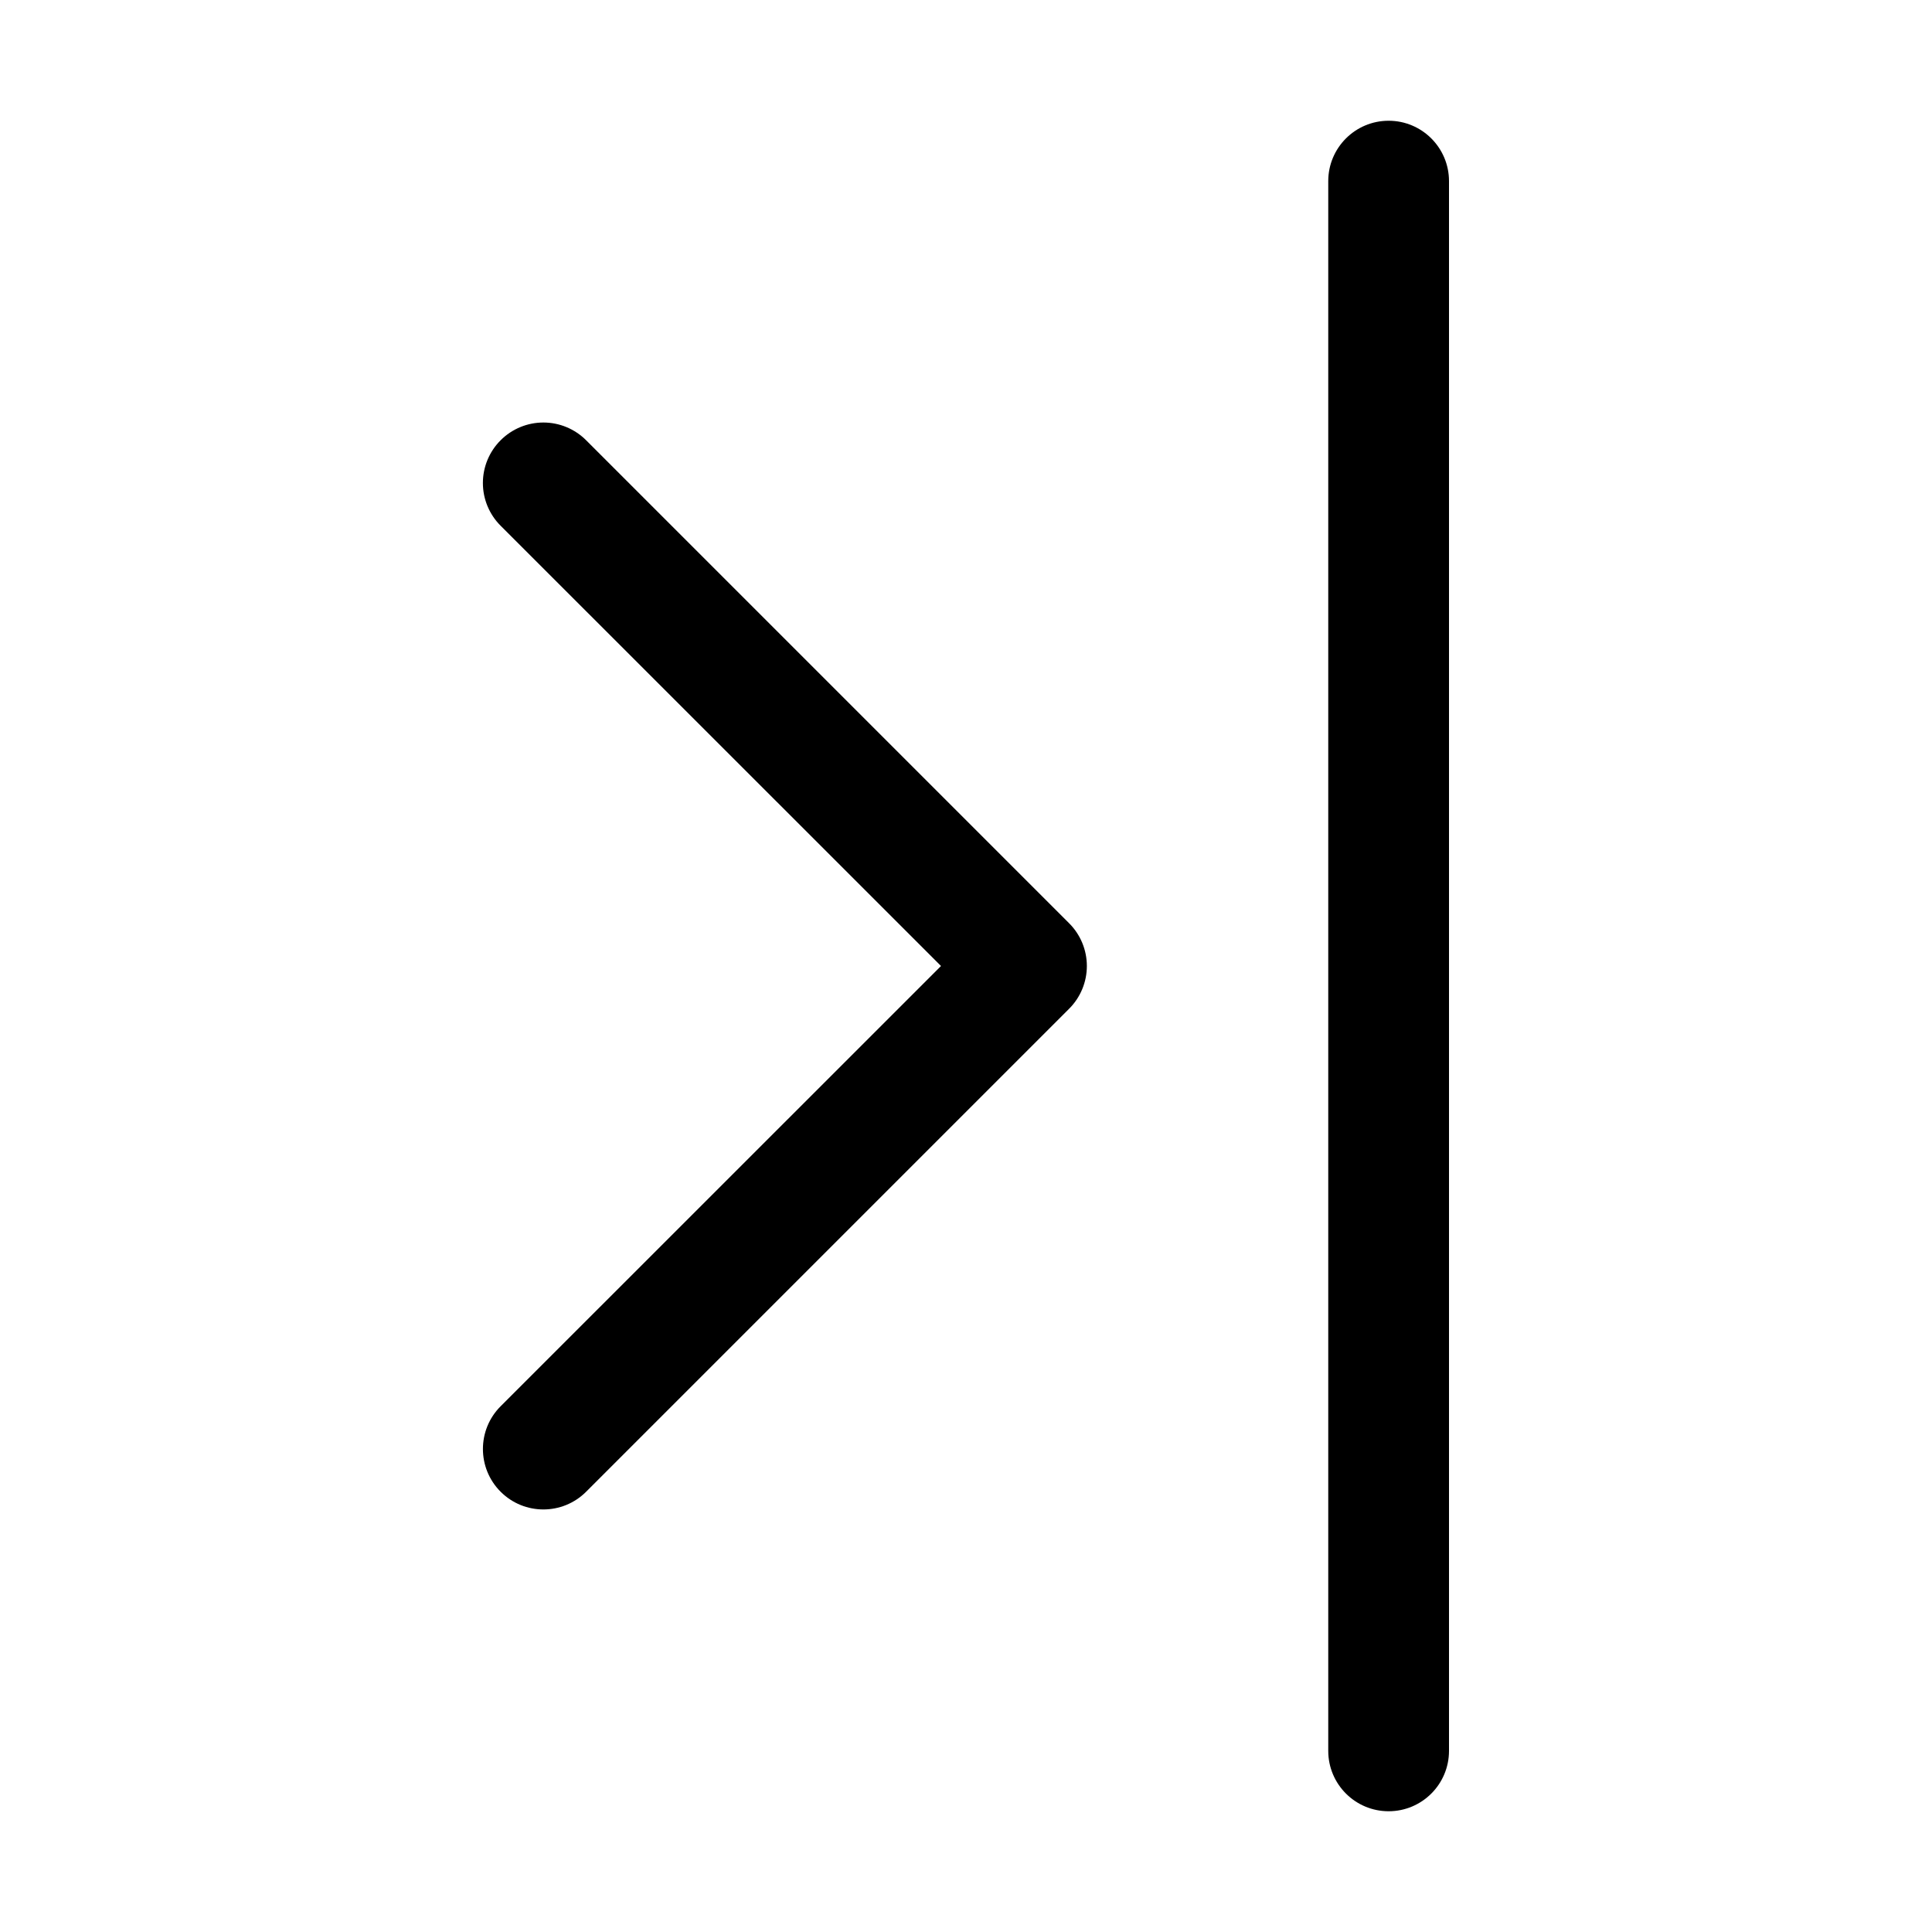
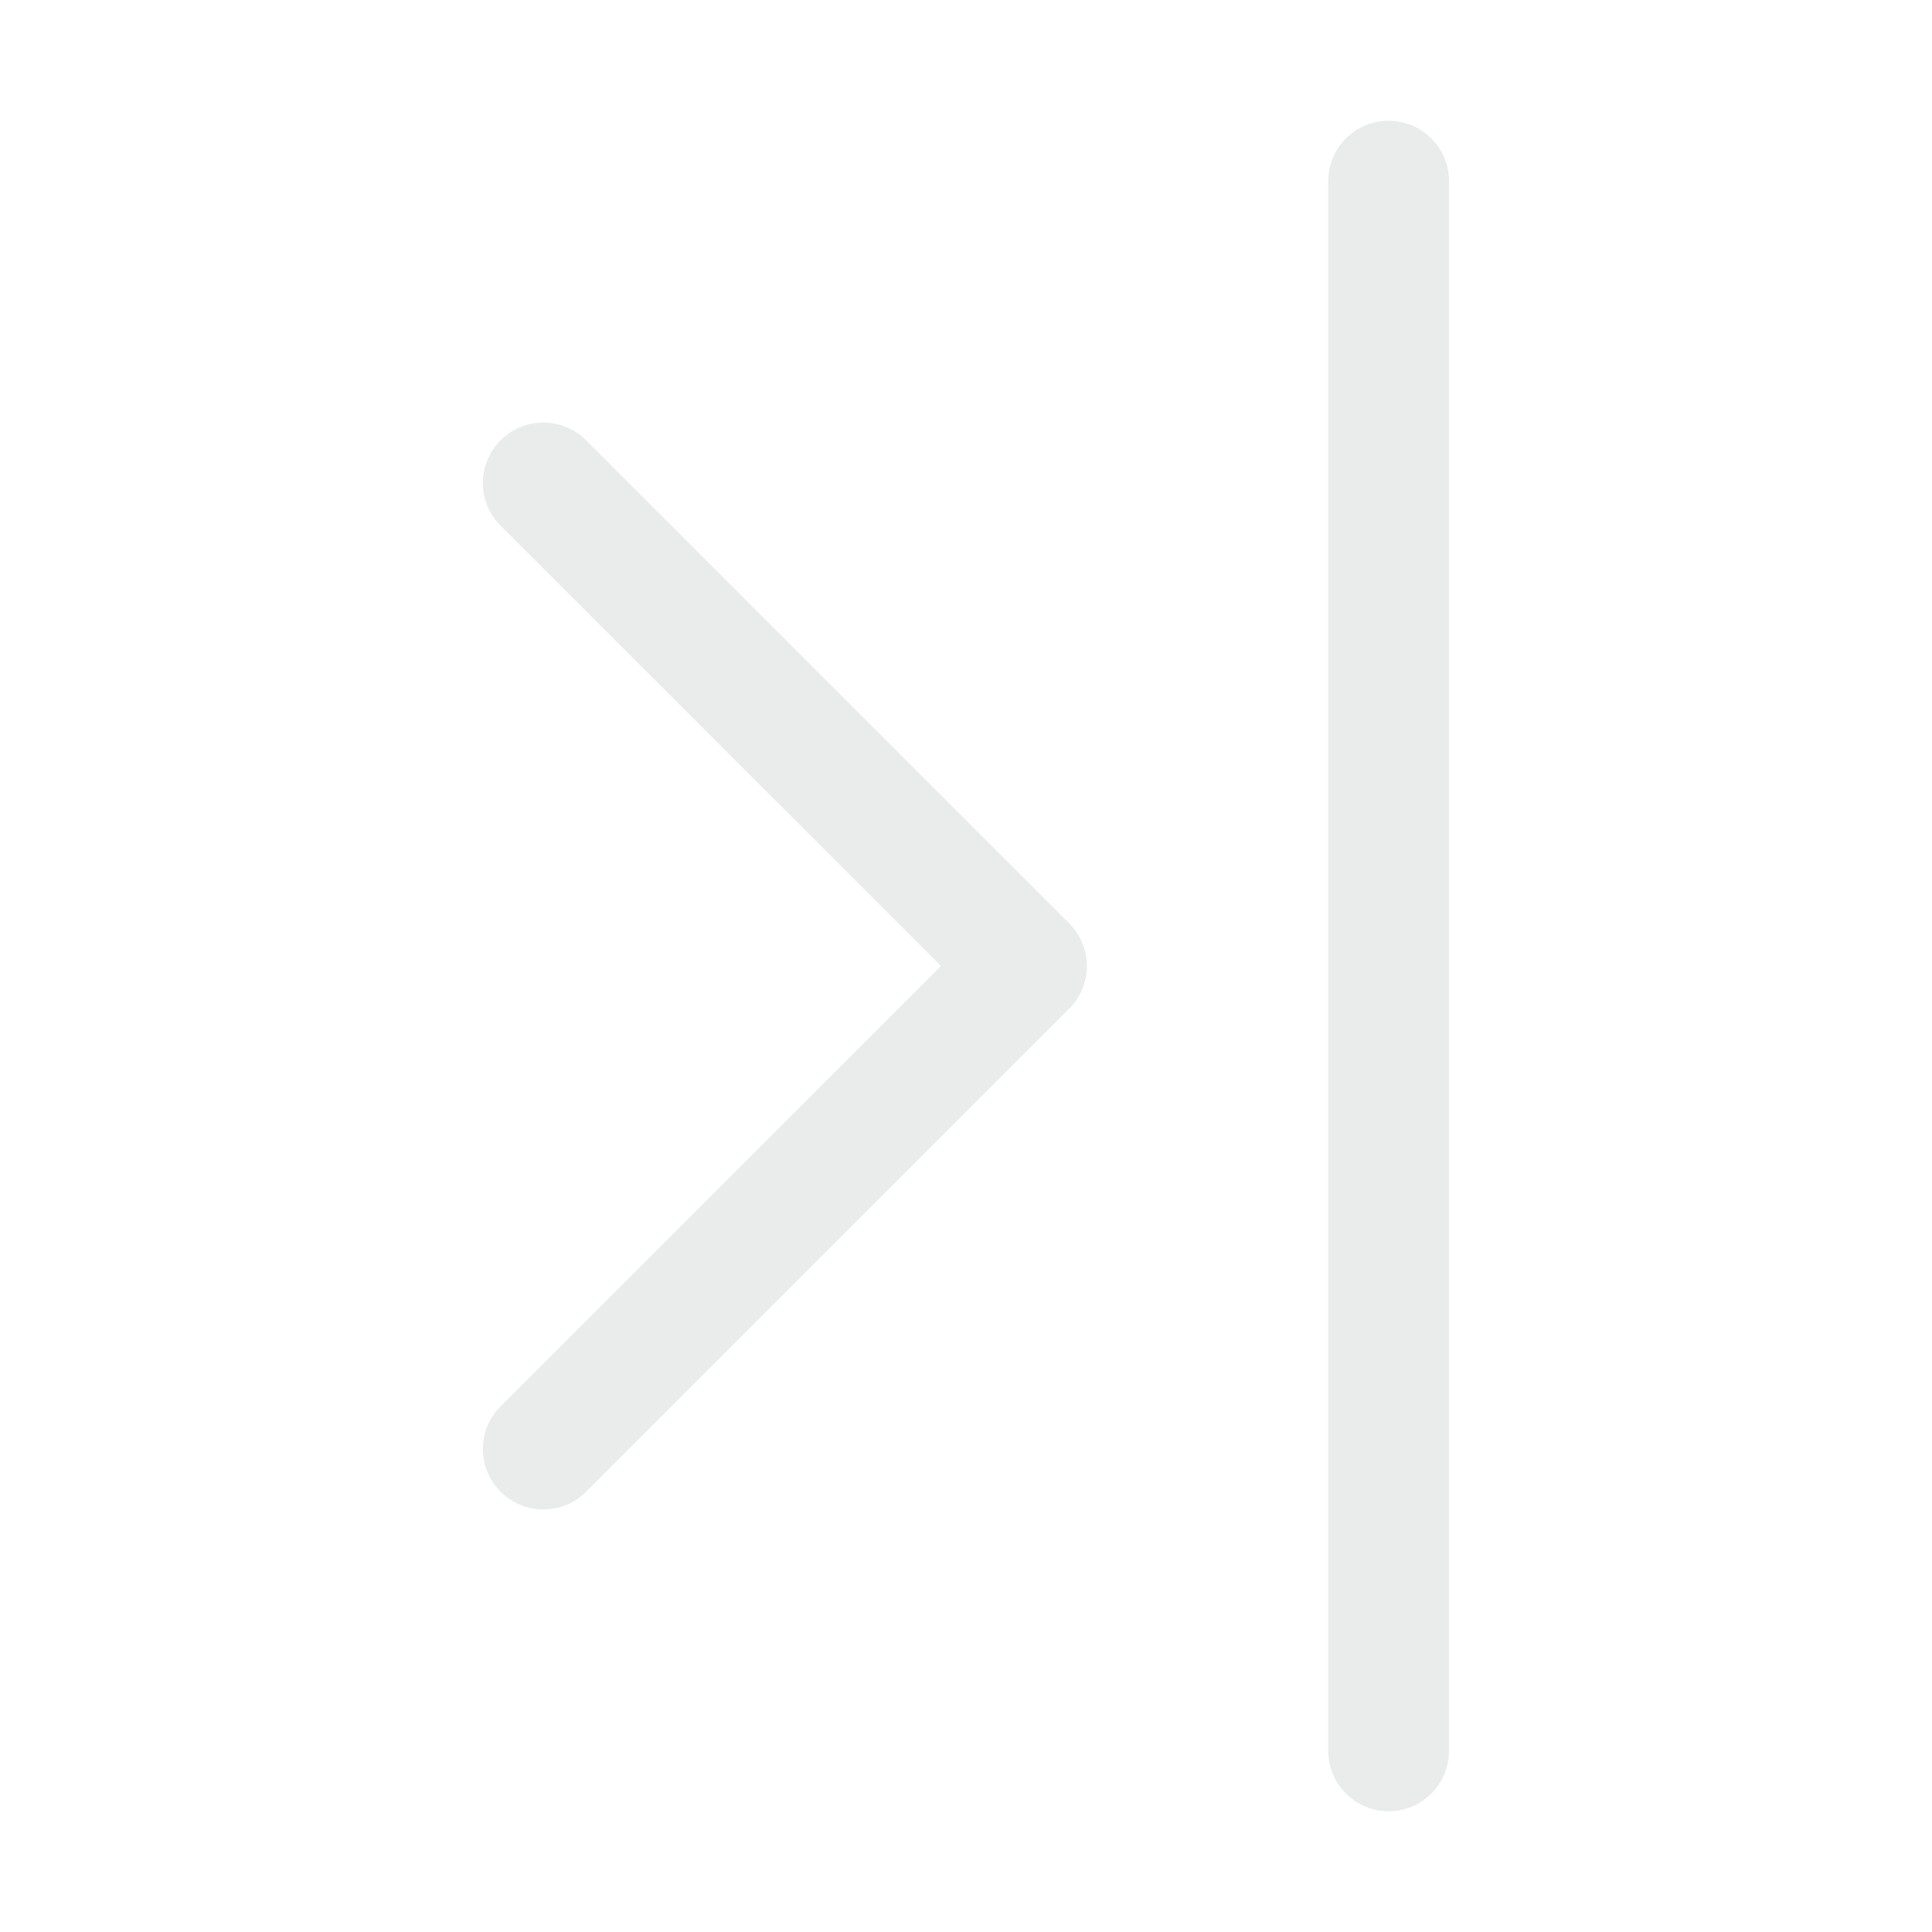
- <svg xmlns="http://www.w3.org/2000/svg" width="16" height="16" fill="currentColor" class="bi bi-chevron-bar-right" viewBox="0 0 16 16">
+ <svg xmlns="http://www.w3.org/2000/svg" width="16" height="16" fill="#e9eceb" class="bi bi-chevron-bar-right" viewBox="0 0 16 16">
  <path fill-rule="evenodd" d="M4.146 3.646a.5.5 0 0 0 0 .708L7.793 8l-3.647 3.646a.5.5 0 0 0 .708.708l4-4a.5.5 0 0 0 0-.708l-4-4a.5.5 0 0 0-.708 0zM11.5 1a.5.5 0 0 1 .5.5v13a.5.5 0 0 1-1 0v-13a.5.5 0 0 1 .5-.5z" />
</svg>
